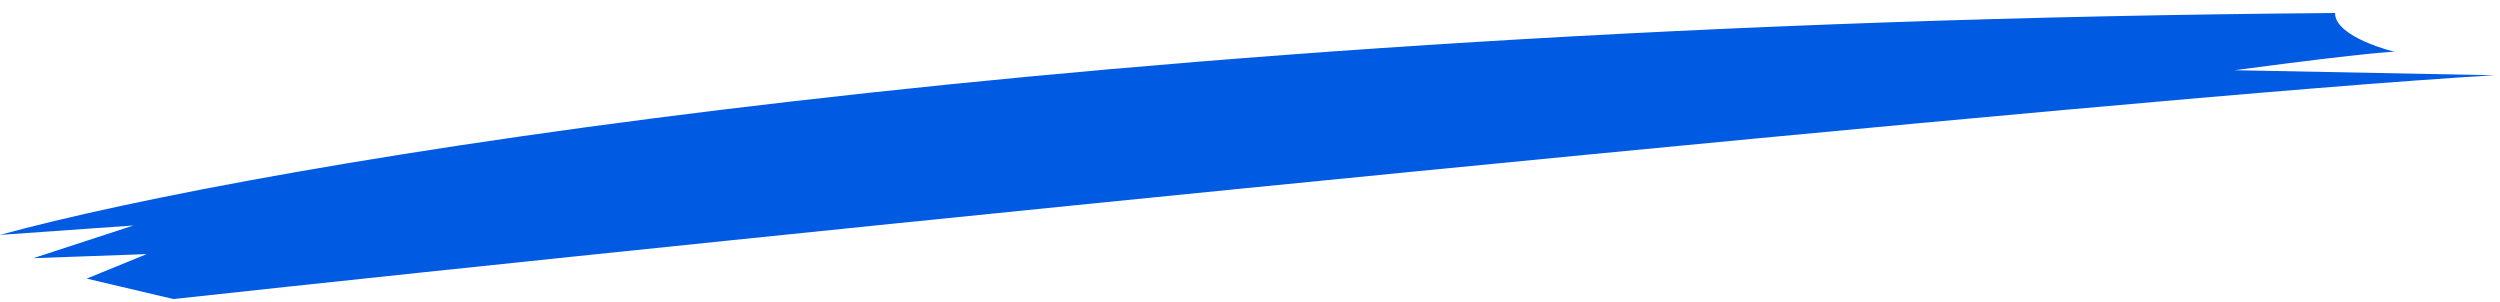
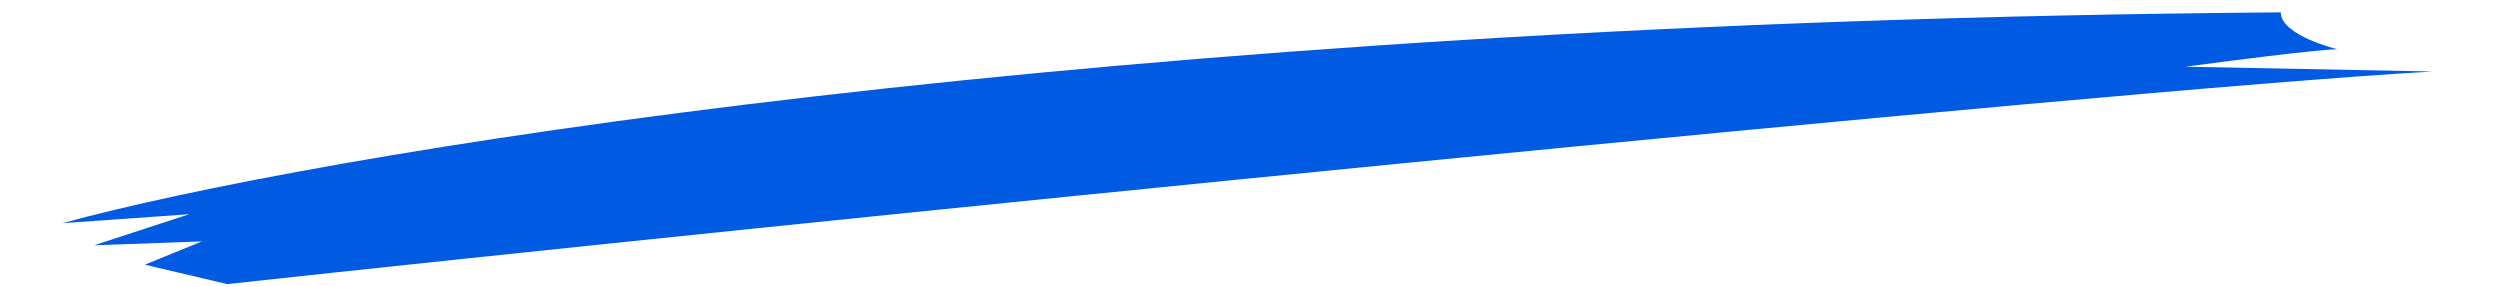
- <svg xmlns="http://www.w3.org/2000/svg" width="174" height="21" viewBox="0 0 174 21" fill="none">
+ <svg xmlns="http://www.w3.org/2000/svg" width="173.63px" height="19.908px" viewBox="0 0 174 21" fill="none">
  <path d="M162.517 0.905C75.101 1.583 17.749 11.483 0 16.349L9.285 15.694L2.321 17.969L10.213 17.685L6.035 19.391L12.07 20.813C52.075 16.453 149.09 6.641 173.63 5.239L155.524 4.887C165.556 3.554 166.666 3.607 166.666 3.607C166.666 3.607 162.517 2.611 162.517 0.905Z" fill="#005AE2" />
</svg>
